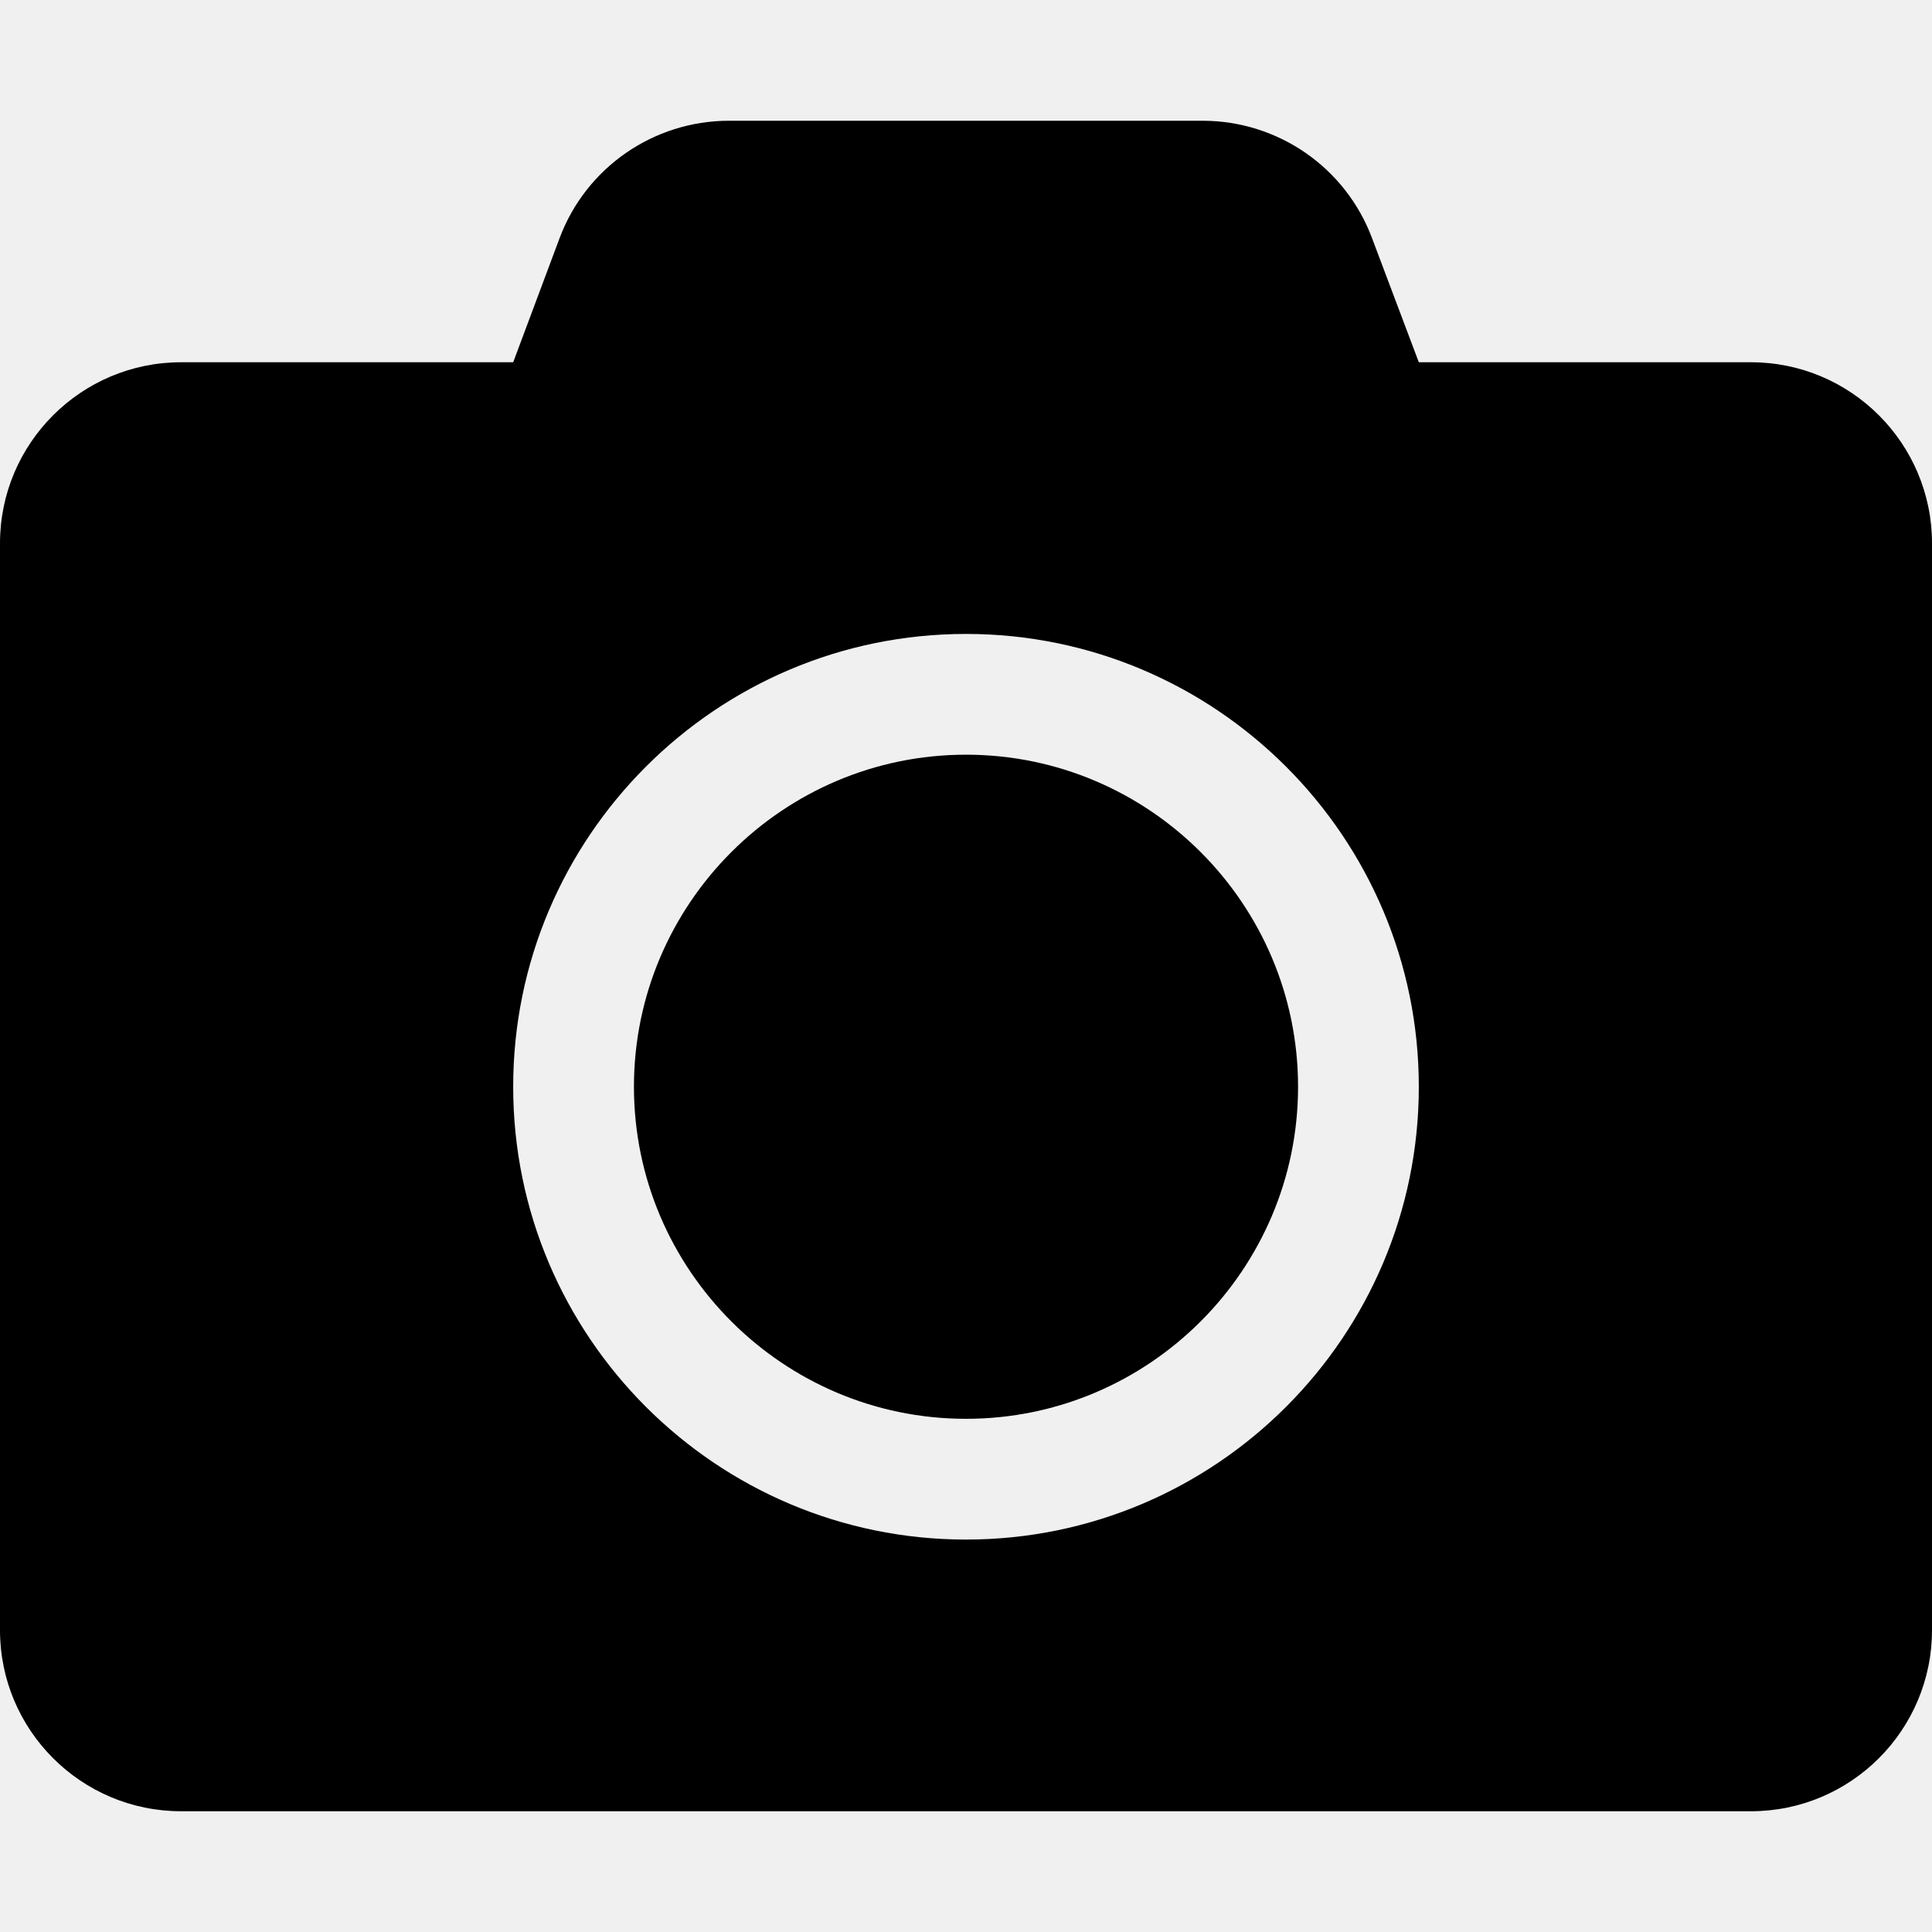
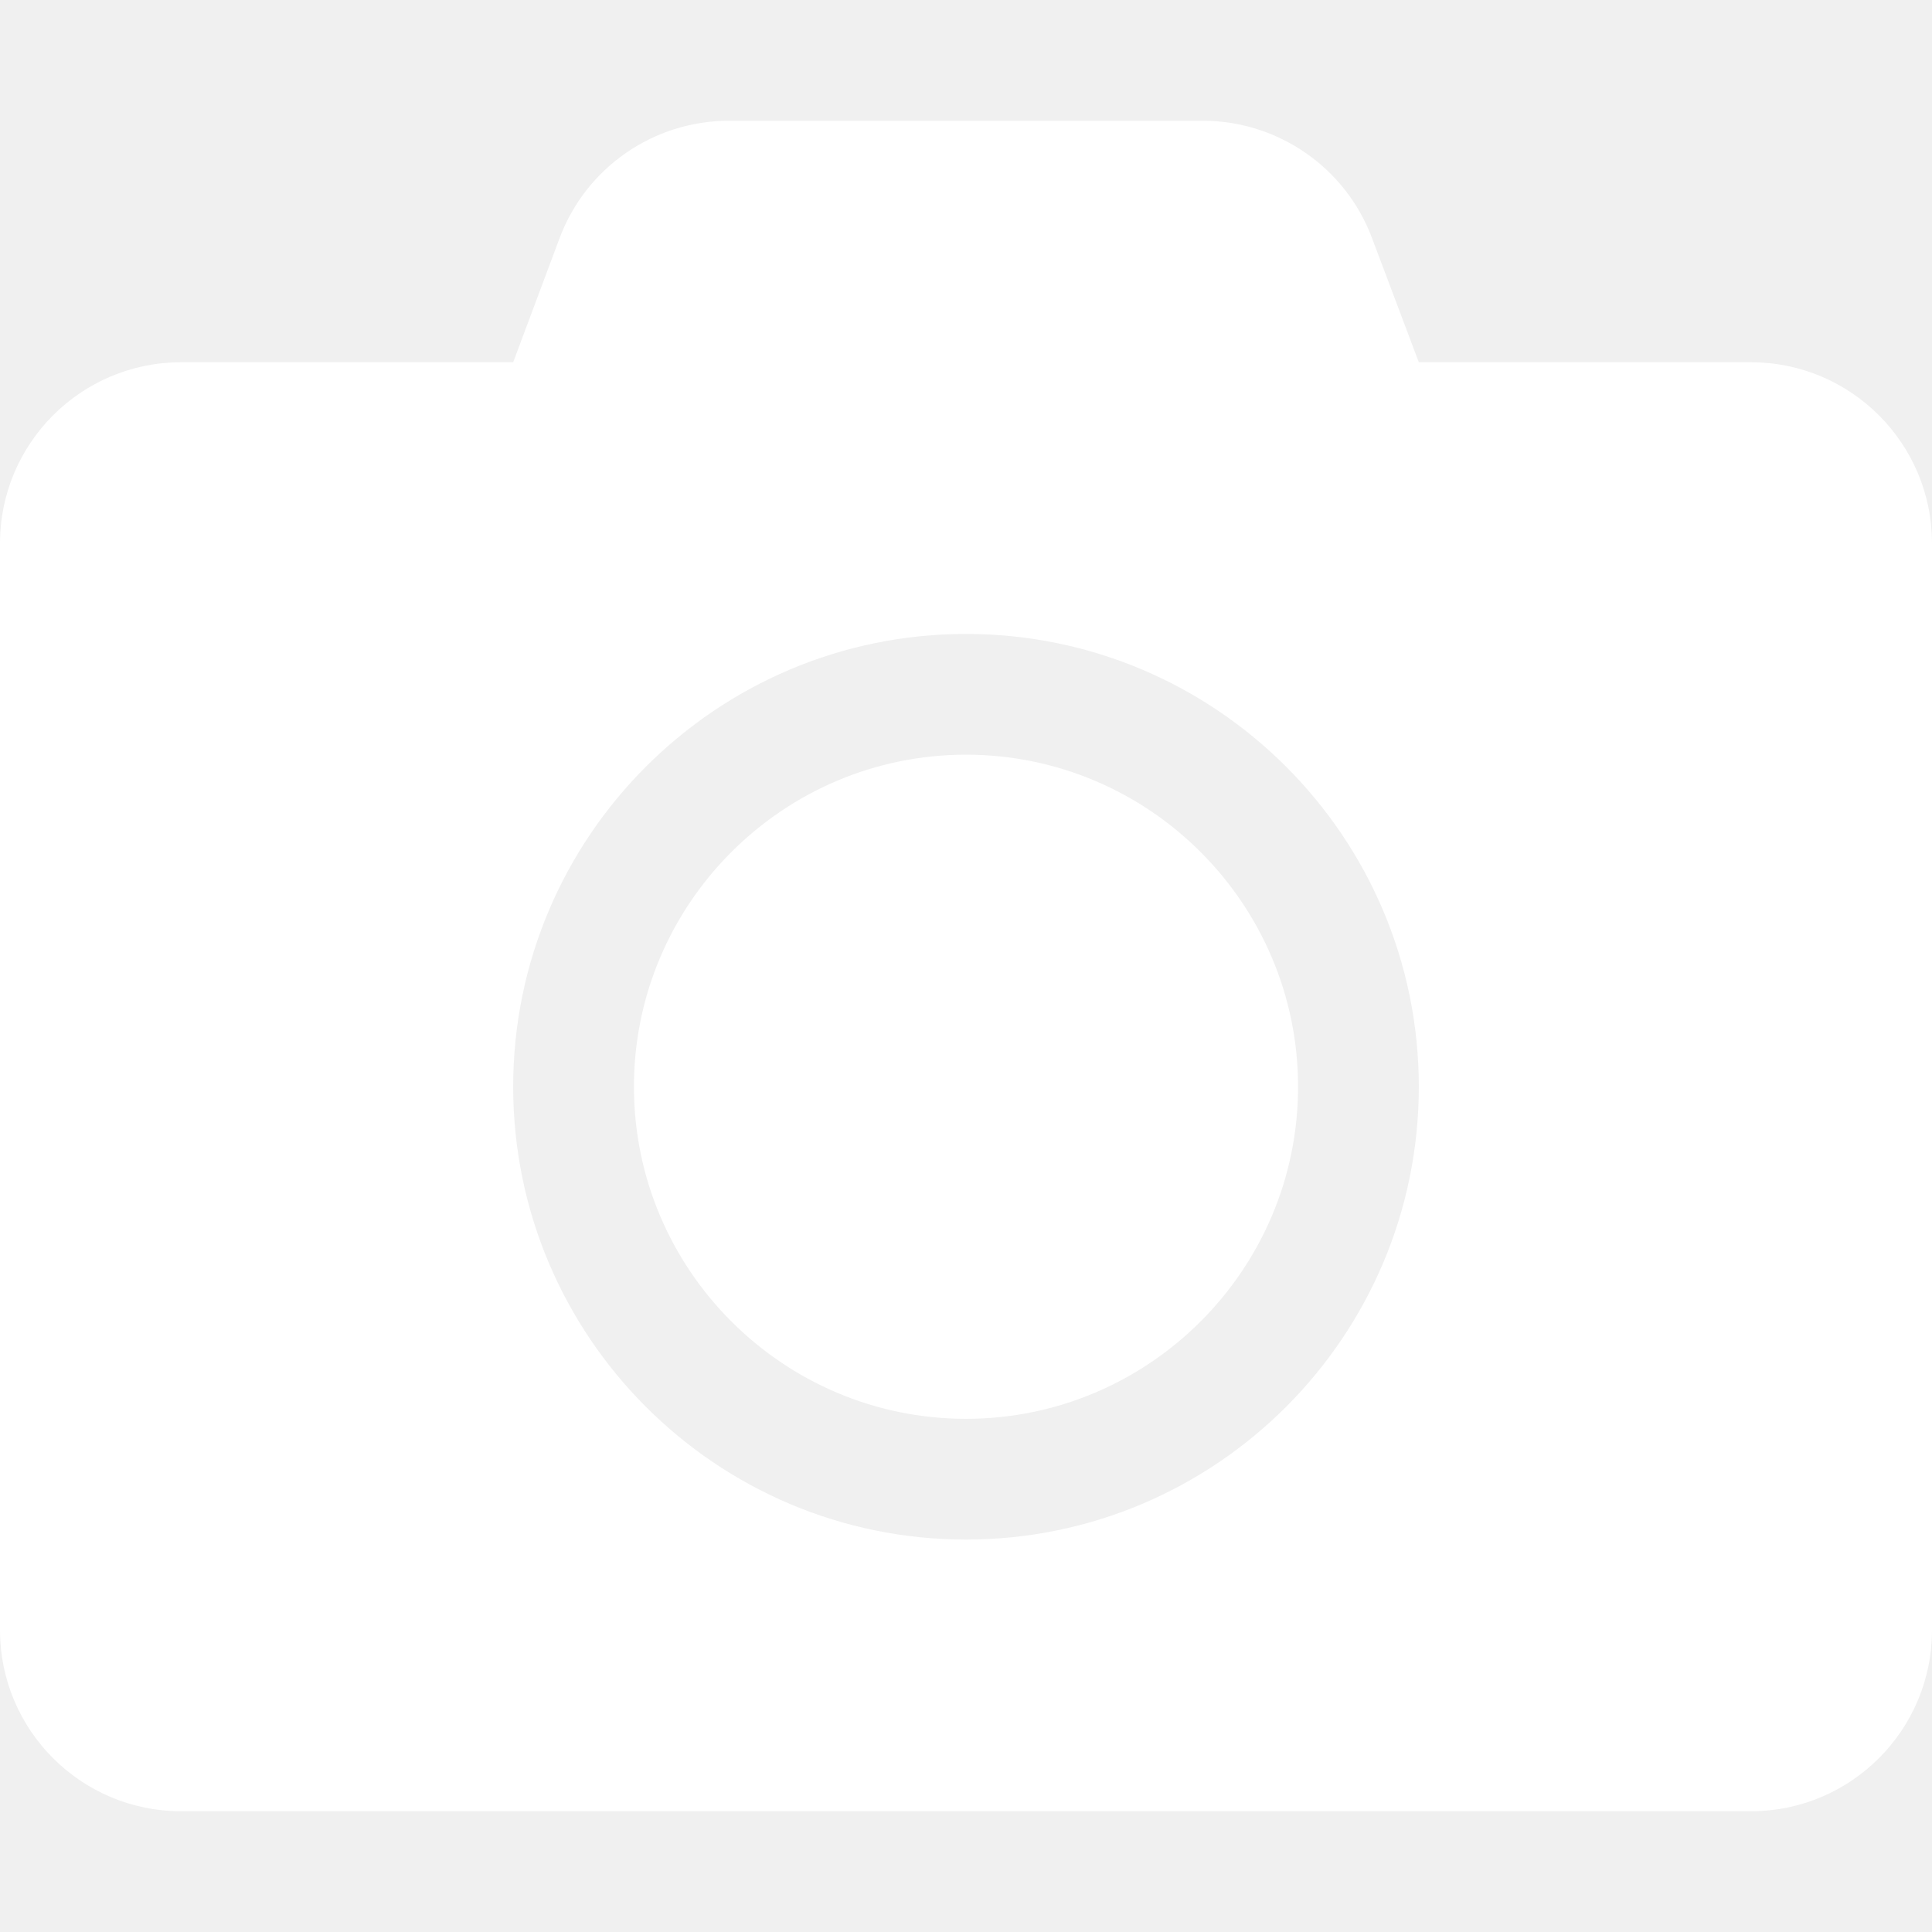
<svg xmlns="http://www.w3.org/2000/svg" aria-hidden="true" focusable="false" data-prefix="fas" data-icon="camera" class="svg-inline--fa fa-camera fa-w-16" role="img" viewBox="0 0 512 512">
-   <path fill="currentColor" d="M512 144v288c0 26.5-21.5 48-48 48H48c-26.5 0-48-21.5-48-48V144c0-26.5 21.5-48 48-48h88l12.3-32.9c7-18.7 24.9-31.1 44.9-31.1h125.5c20 0 37.9 12.4 44.9 31.1L376 96h88c26.5 0 48 21.5 48 48zM376 288c0-66.2-53.8-120-120-120s-120 53.8-120 120 53.8 120 120 120 120-53.8 120-120zm-32 0c0 48.5-39.5 88-88 88s-88-39.5-88-88 39.5-88 88-88 88 39.5 88 88z" />
+   <path fill="white" d="M512 144v288c0 26.5-21.5 48-48 48H48c-26.5 0-48-21.5-48-48V144c0-26.5 21.5-48 48-48h88l12.3-32.9c7-18.7 24.9-31.1 44.9-31.1h125.5c20 0 37.9 12.4 44.9 31.1L376 96h88c26.5 0 48 21.5 48 48zM376 288c0-66.2-53.8-120-120-120s-120 53.8-120 120 53.8 120 120 120 120-53.8 120-120zm-32 0c0 48.5-39.5 88-88 88s-88-39.5-88-88 39.5-88 88-88 88 39.5 88 88z" />
</svg>
